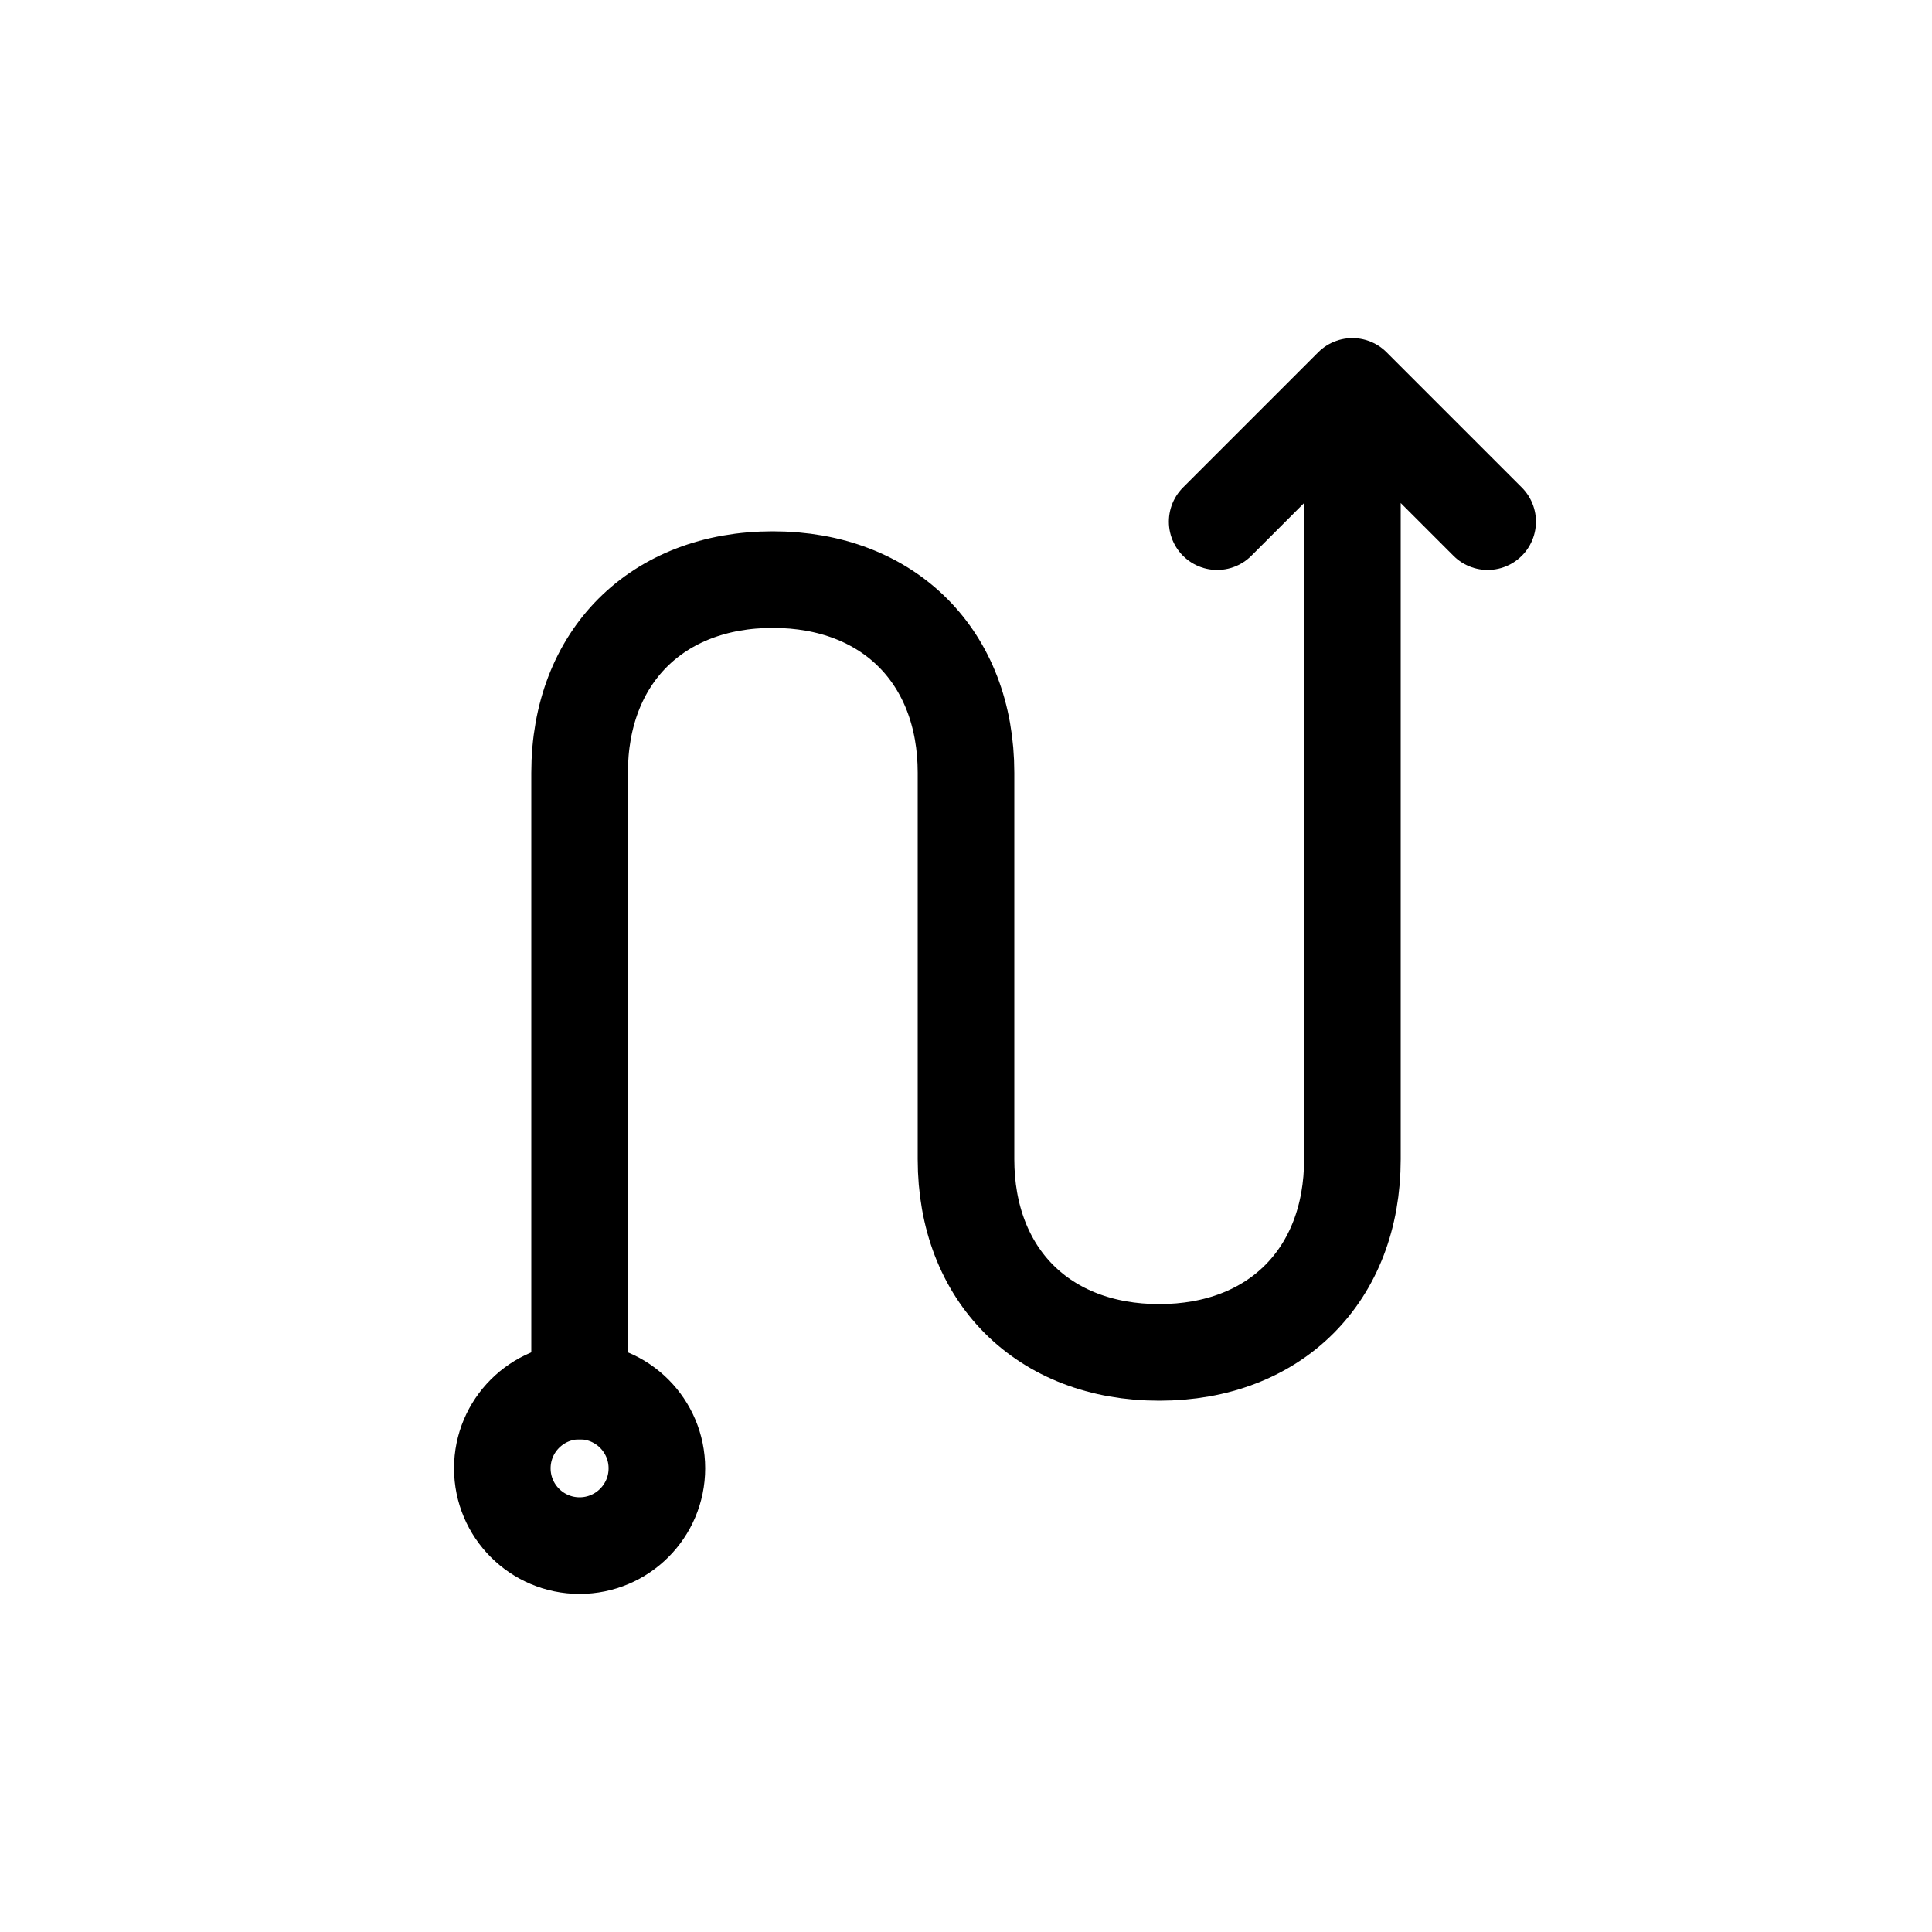
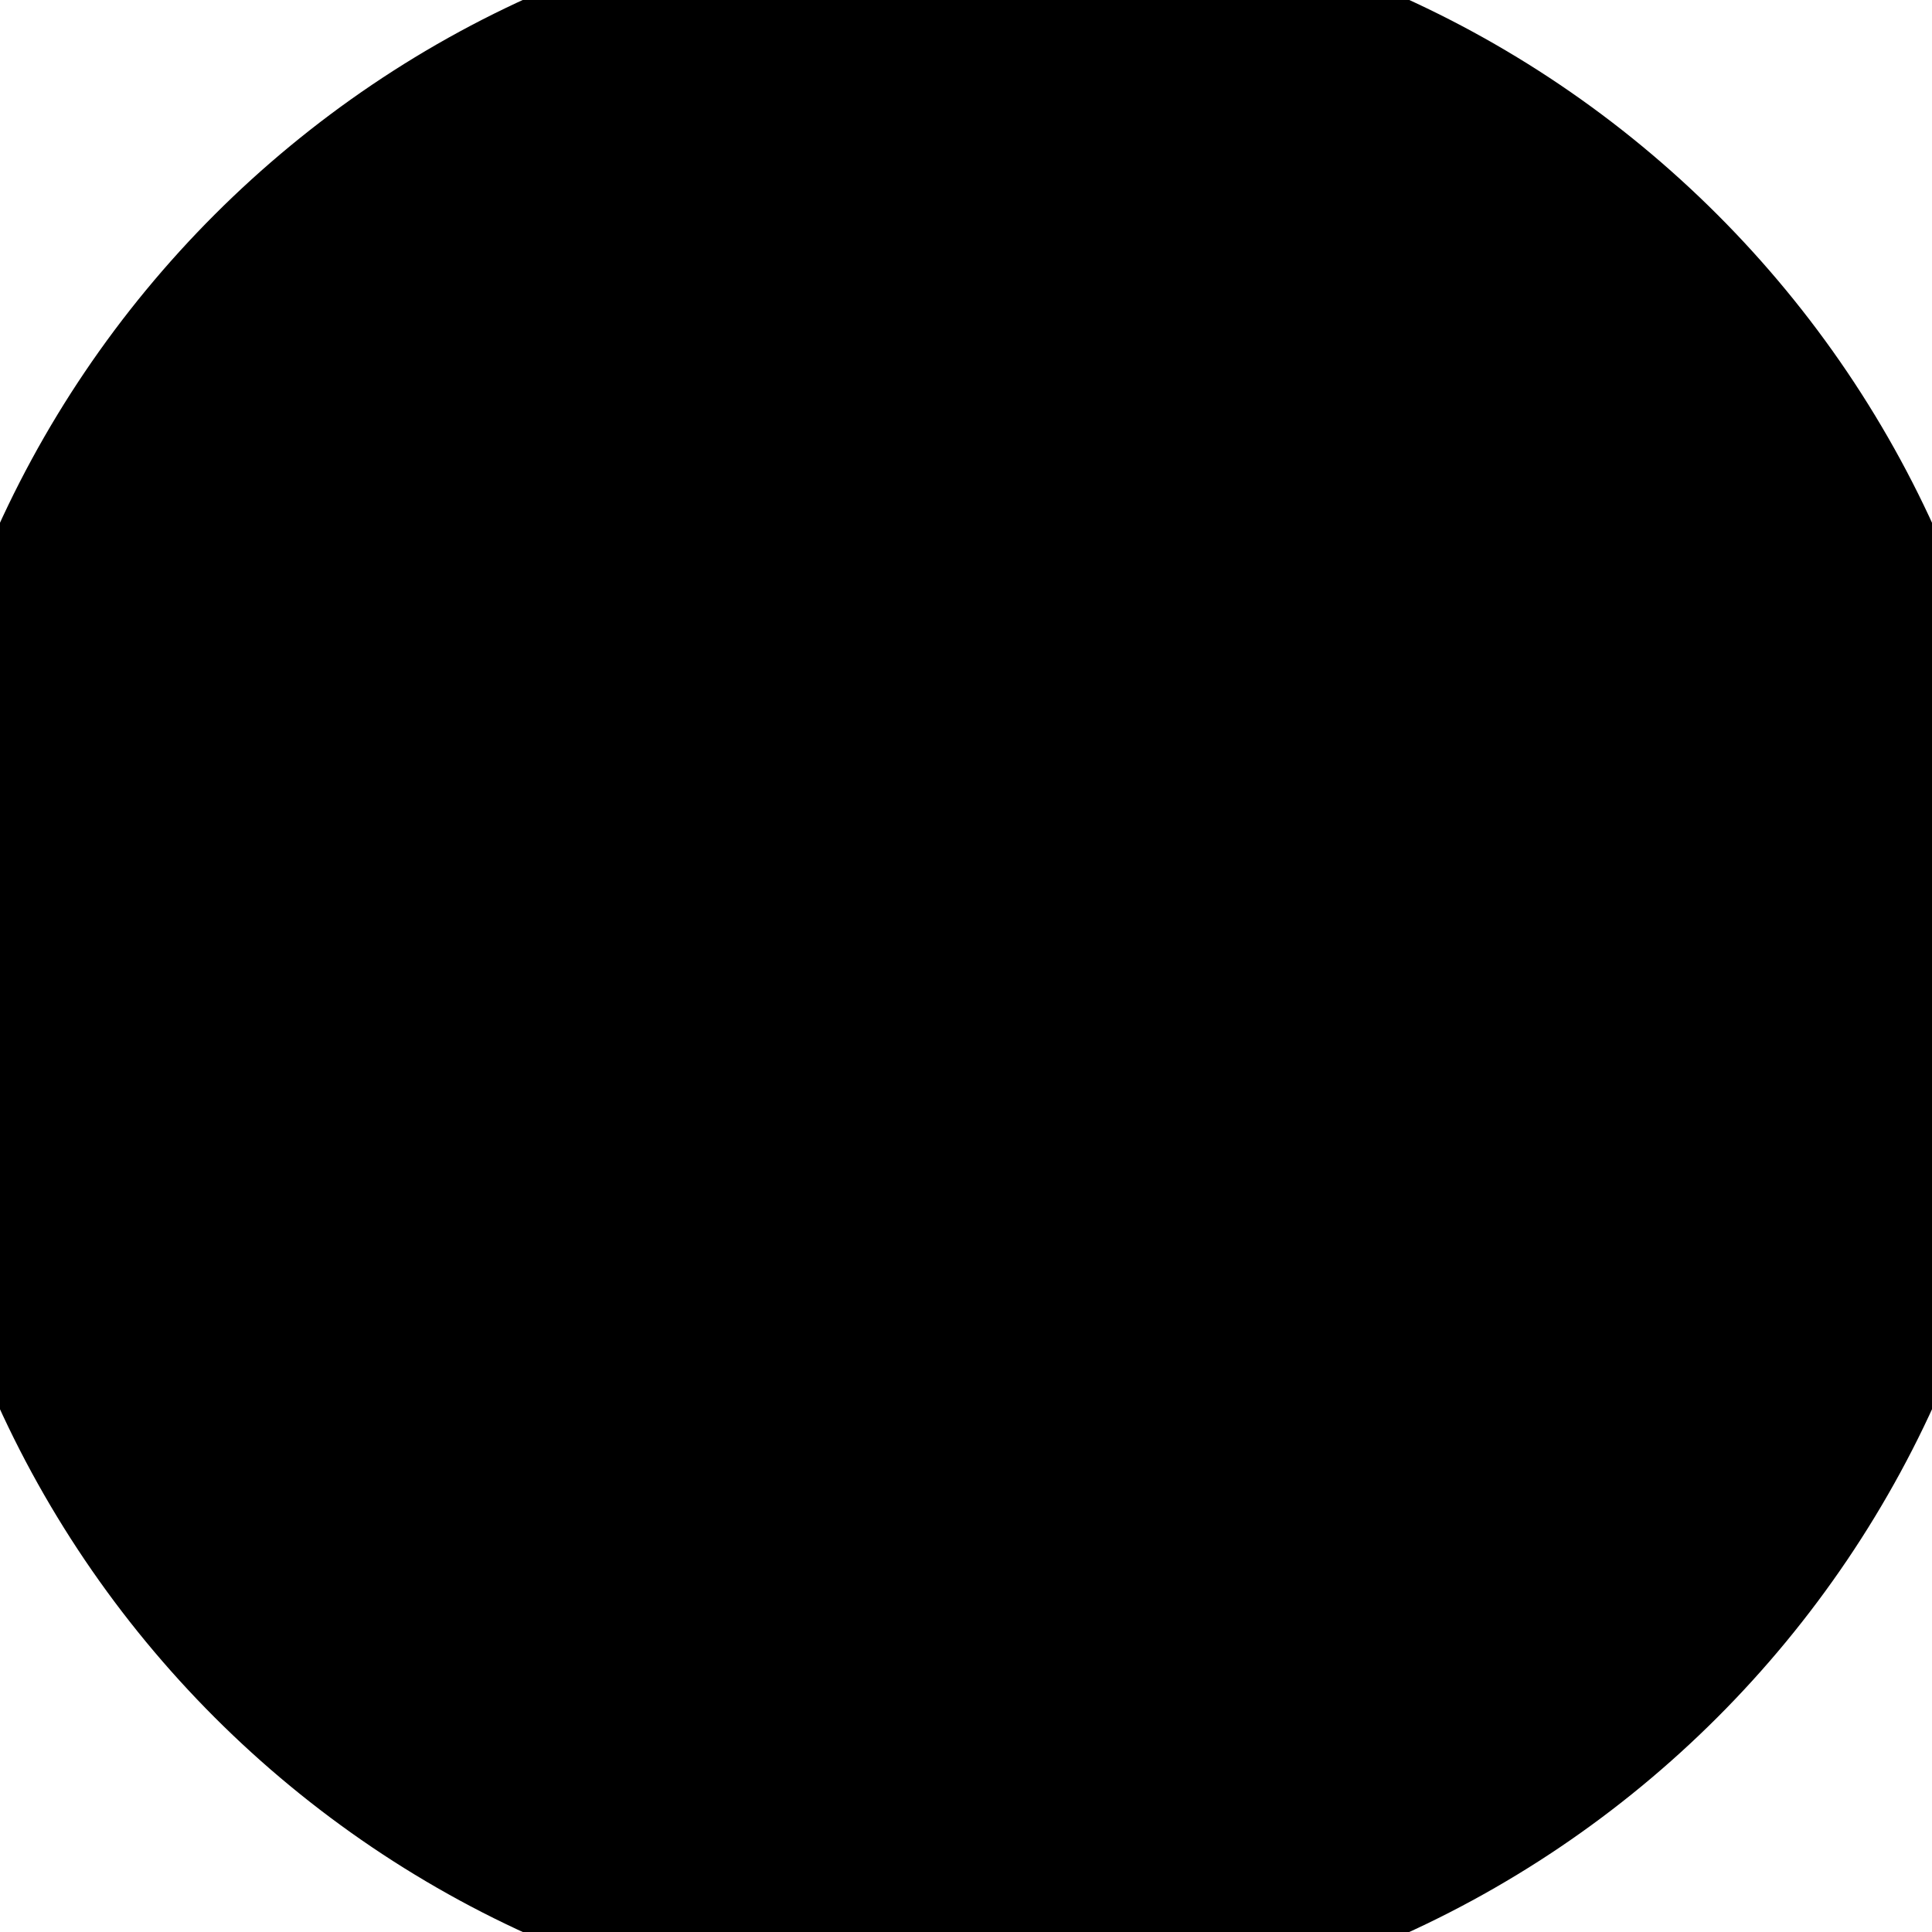
<svg xmlns="http://www.w3.org/2000/svg" viewBox="0 0 100 100">
-   <path fill="none" stroke="currentColor" stroke-linecap="round" stroke-linejoin="round" stroke-width="5" d="M30 72V40c0-6 4-10 10-10s10 4 10 10v20c0 6 4 10 10 10s10-4 10-10V20m0 0l-7 7m7-7l7 7" />
-   <circle cx="30" cy="76" r="4" fill="none" stroke="currentColor" stroke-width="5" />
+   <circle class="category" cx="50" cy="50" r="55" />
+   <path class="category" d="M30 72V40c0-6 4-10 10-10s10 4 10 10v20c0 6 4 10 10 10s10-4 10-10V20m0 0l-7 7m7-7l7 7" />
+   <circle class="category" cx="30" cy="76" r="4" />
</svg>
